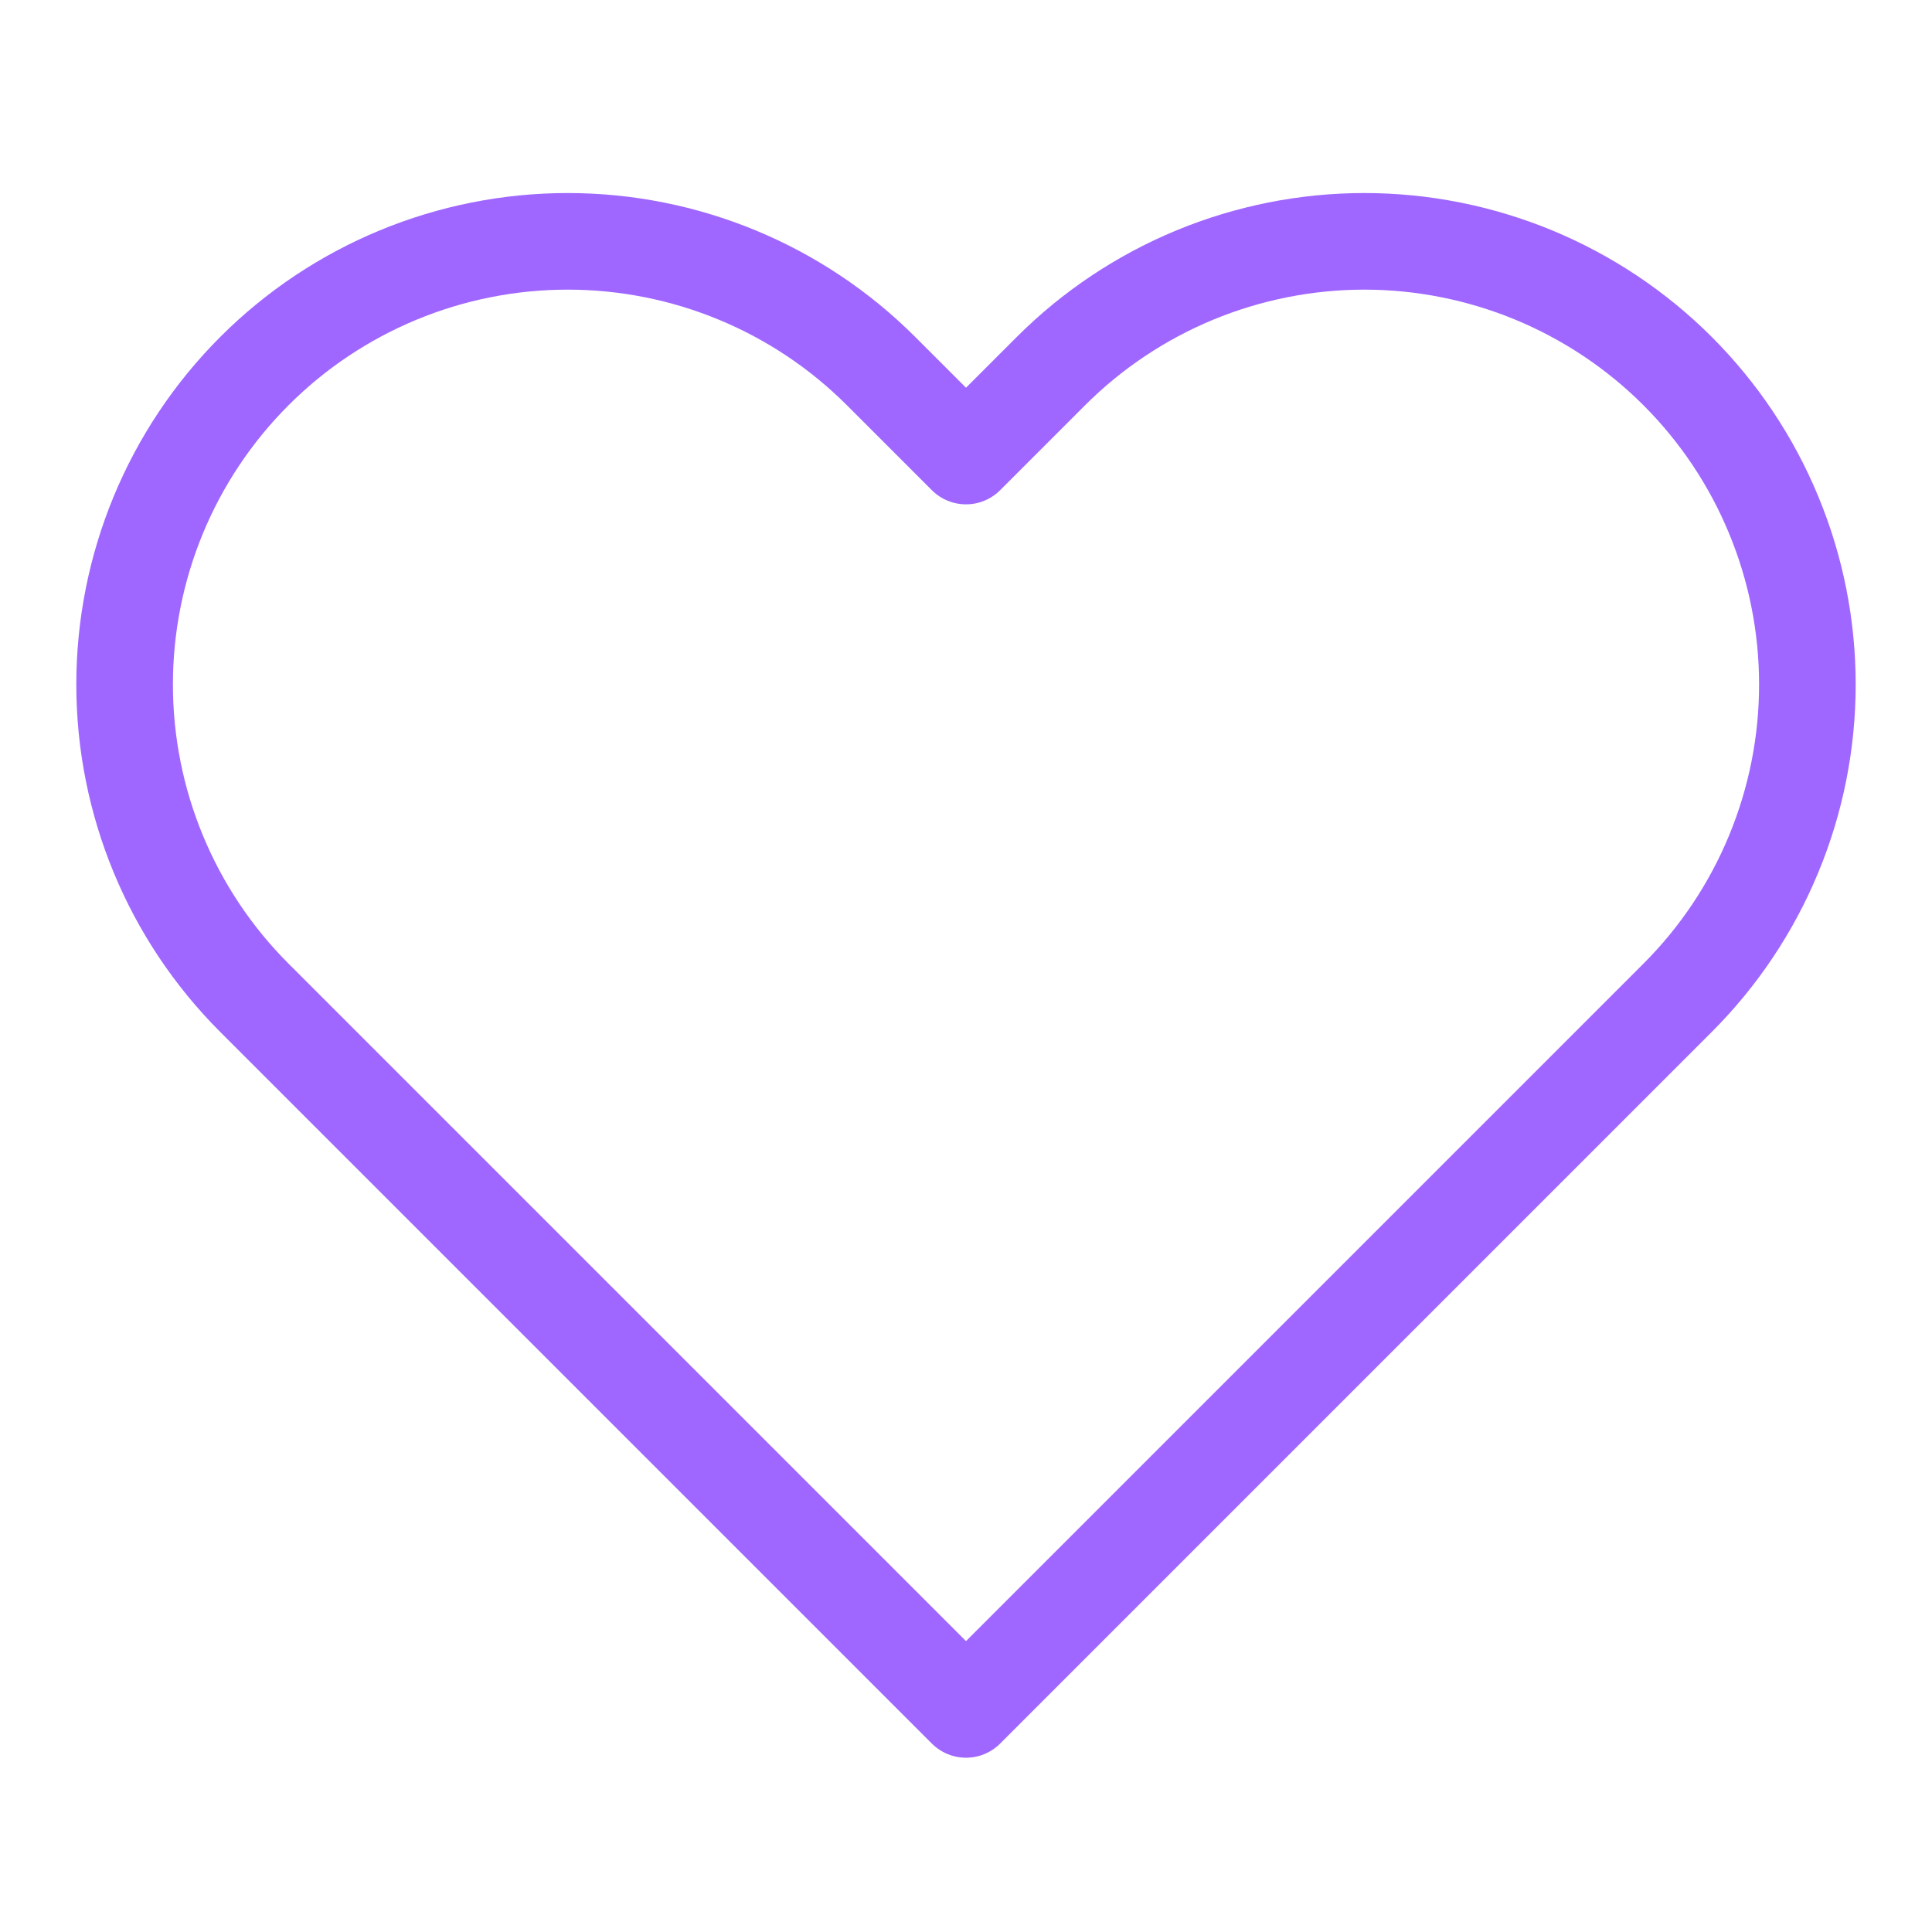
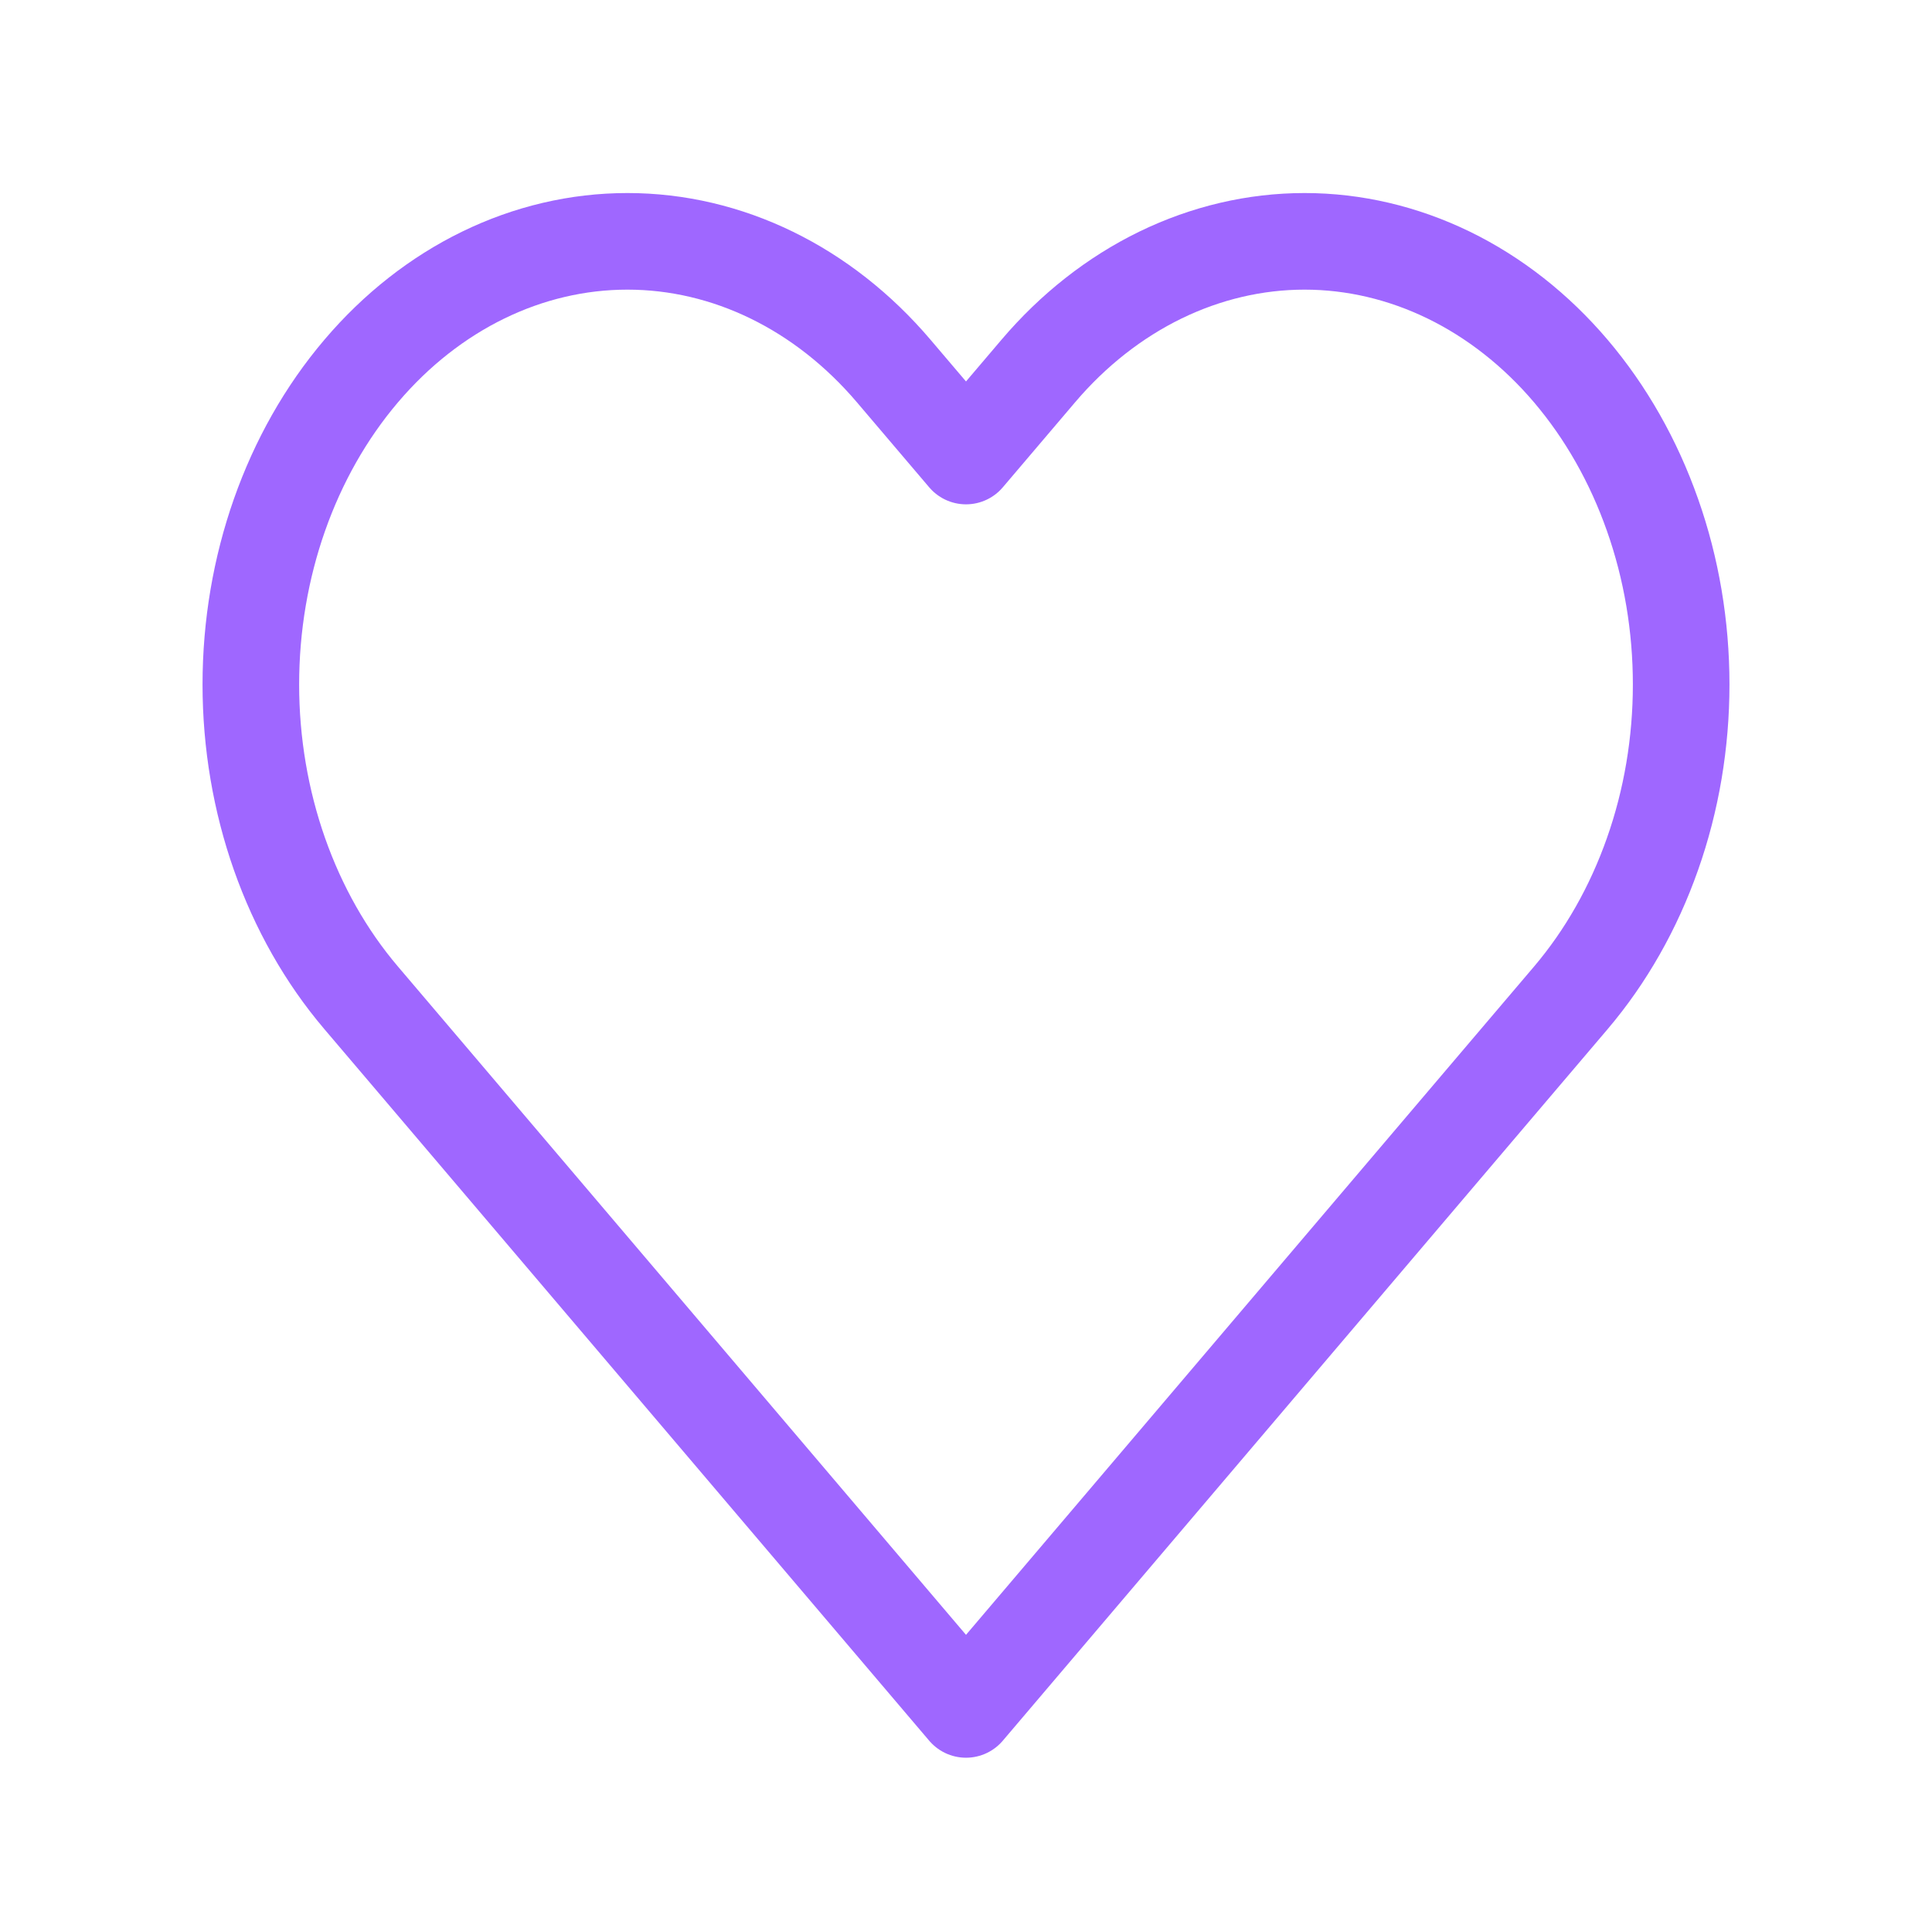
<svg xmlns="http://www.w3.org/2000/svg" width="24" height="24" viewBox="0 0 24 24" fill="none">
-   <path d="M20.84 4.61C20.329 4.099 19.722 3.694 19.054 3.417C18.386 3.141 17.671 2.998 16.948 2.998C16.225 2.998 15.509 3.141 14.841 3.417C14.173 3.694 13.566 4.099 13.055 4.61L12 5.665L10.945 4.61C9.913 3.578 8.513 2.998 7.052 2.998C5.592 2.998 4.191 3.578 3.16 4.61C2.128 5.642 1.548 7.042 1.548 8.503C1.548 9.963 2.128 11.364 3.16 12.395L4.215 13.45L12 21.235L19.785 13.45L20.84 12.395C21.351 11.884 21.757 11.277 22.033 10.609C22.31 9.941 22.452 9.225 22.452 8.503C22.452 7.78 22.31 7.064 22.033 6.396C21.757 5.728 21.351 5.121 20.84 4.61Z" stroke="#9F67FF" stroke-width="1.2" stroke-linecap="round" stroke-linejoin="round" />
+   <path d="M 19.514 4.61 C 19.08 4.099 18.564 3.694 17.996 3.417 C 17.428 3.141 16.82 2.998 16.206 2.998 C 15.591 2.998 14.983 3.141 14.415 3.417 C 13.847 3.694 13.331 4.099 12.897 4.61 L 12 5.665 L 11.103 4.61 C 10.226 3.578 9.036 2.998 7.794 2.998 C 6.553 2.998 5.362 3.578 4.486 4.61 C 3.609 5.642 3.116 7.042 3.116 8.503 C 3.116 9.963 3.609 11.364 4.486 12.395 L 5.383 13.45 L 12 21.235 L 18.617 13.45 L 19.514 12.395 C 19.948 11.884 20.293 11.277 20.528 10.609 C 20.764 9.941 20.884 9.225 20.884 8.503 C 20.884 7.78 20.764 7.064 20.528 6.396 C 20.293 5.728 19.948 5.121 19.514 4.61 Z" stroke="#9F67FF" stroke-width="1.2" stroke-linecap="round" stroke-linejoin="round" />
</svg>
